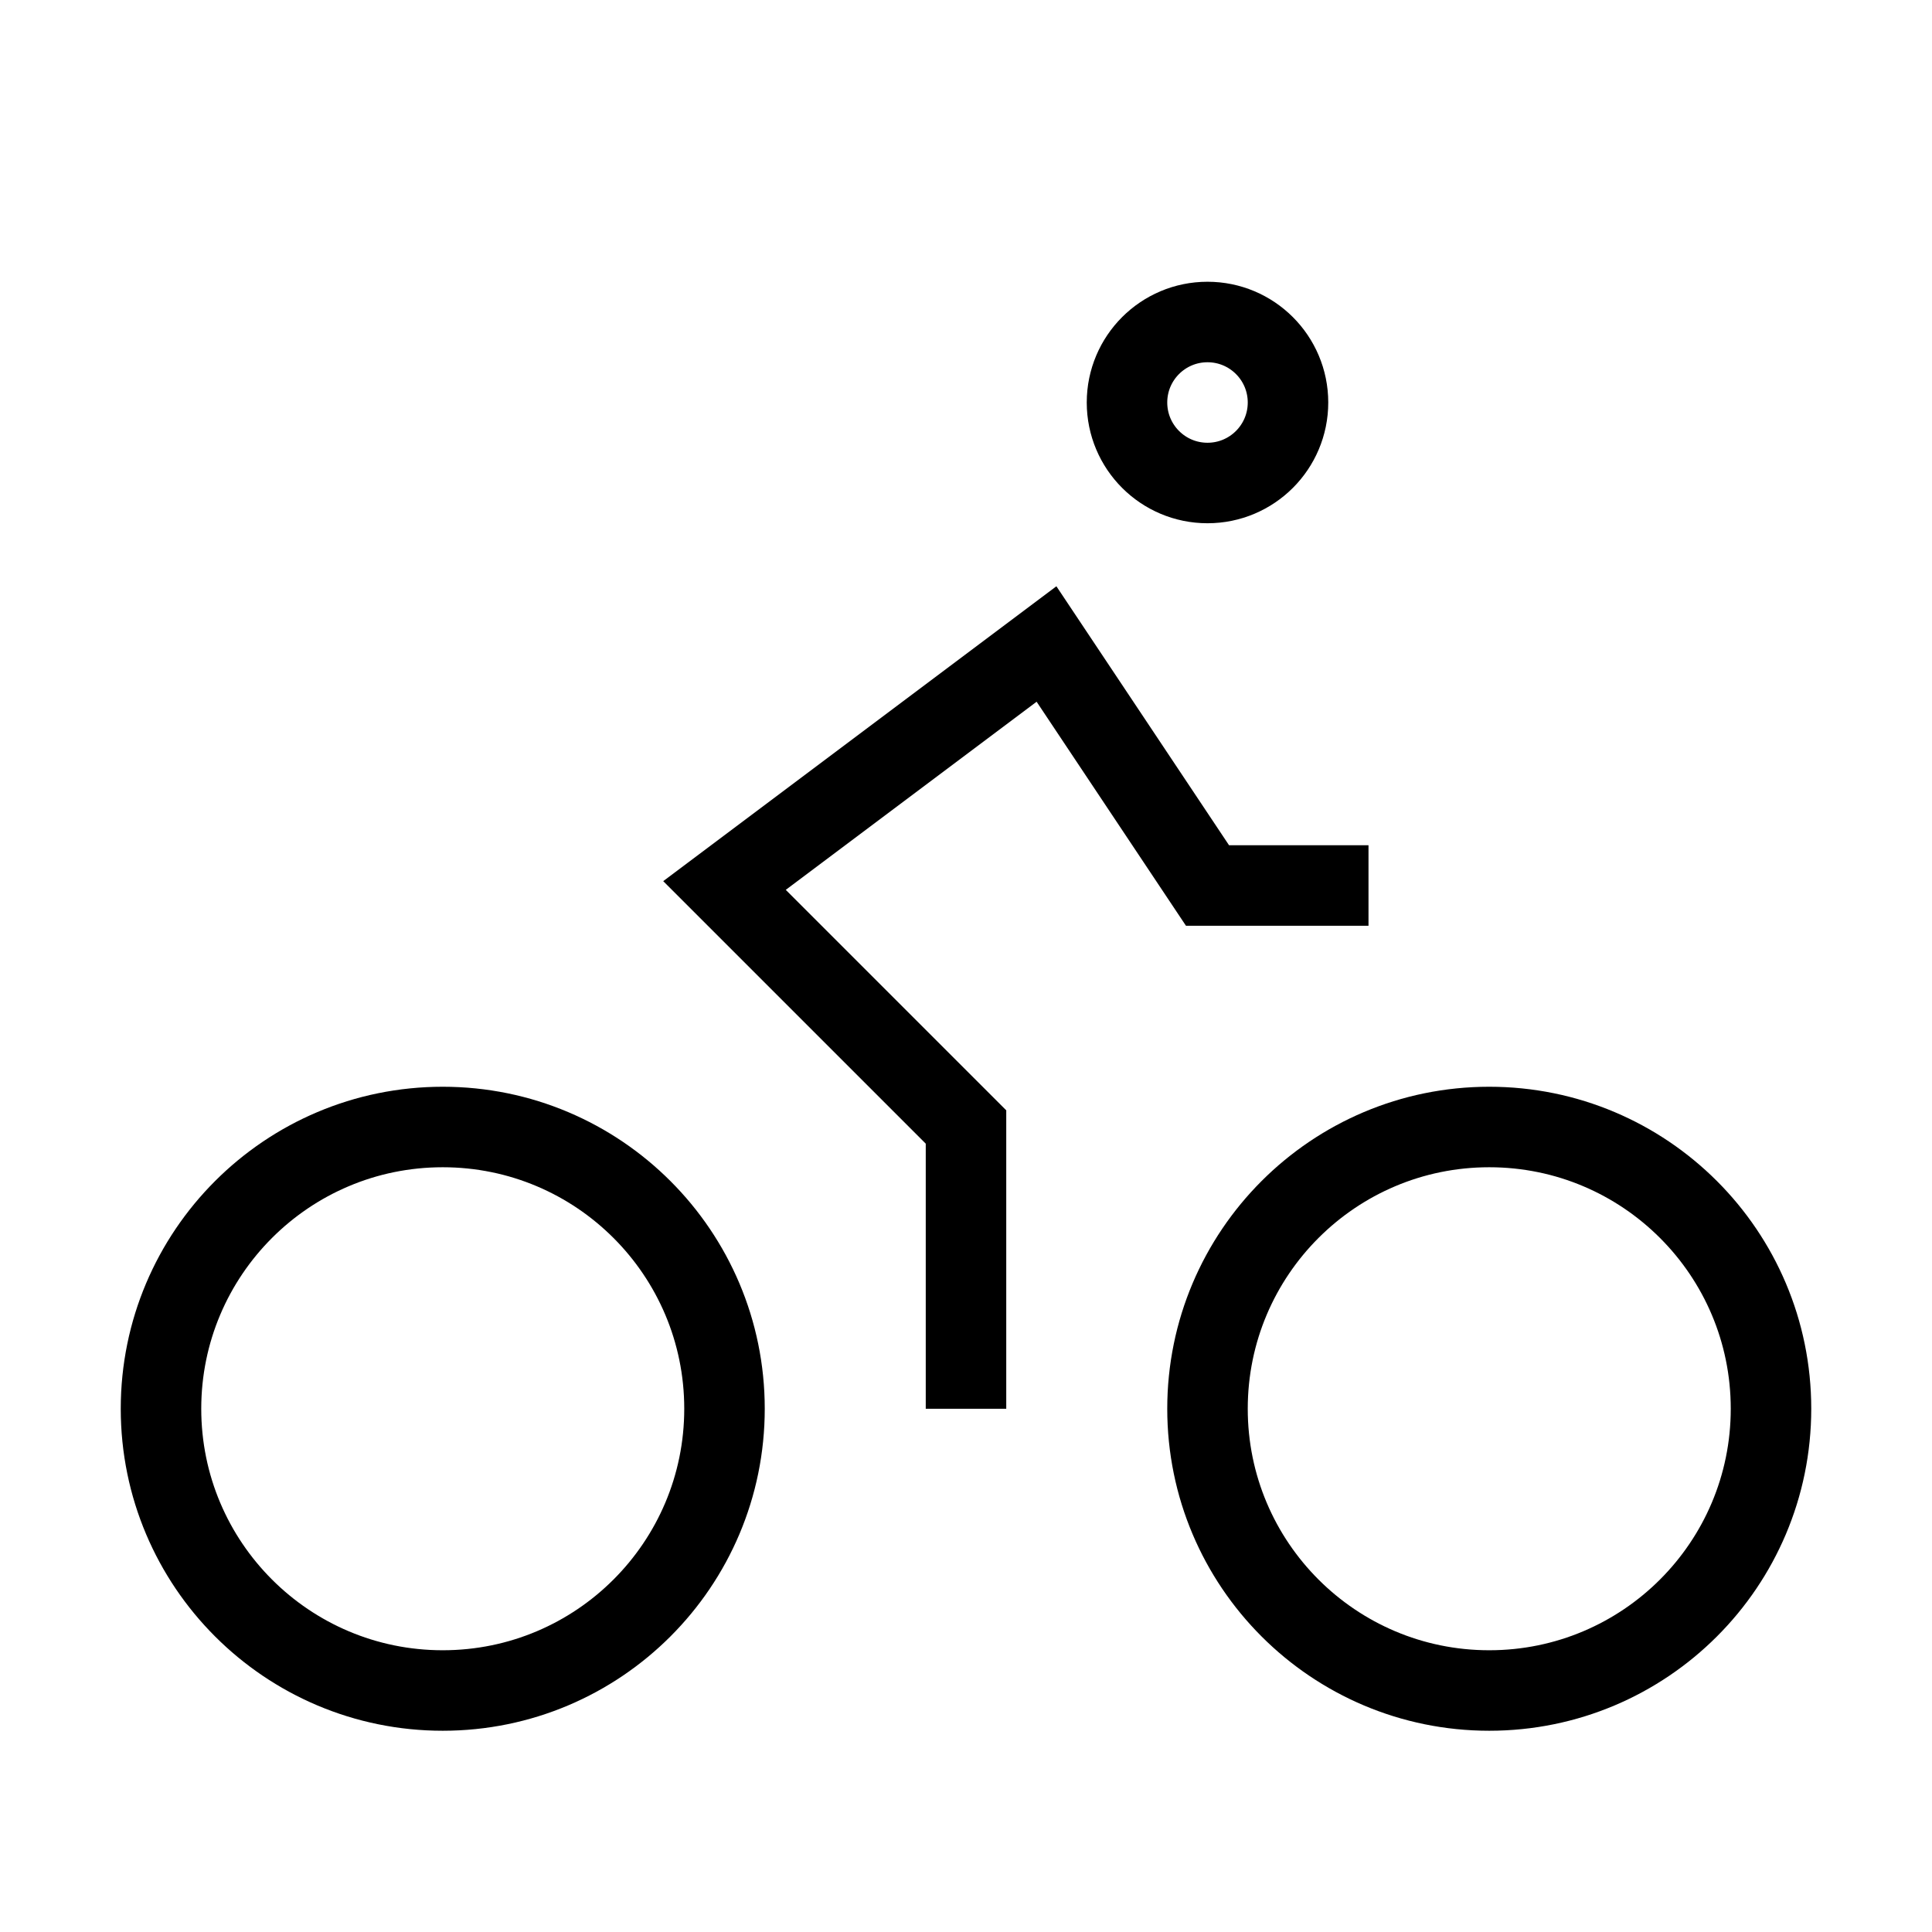
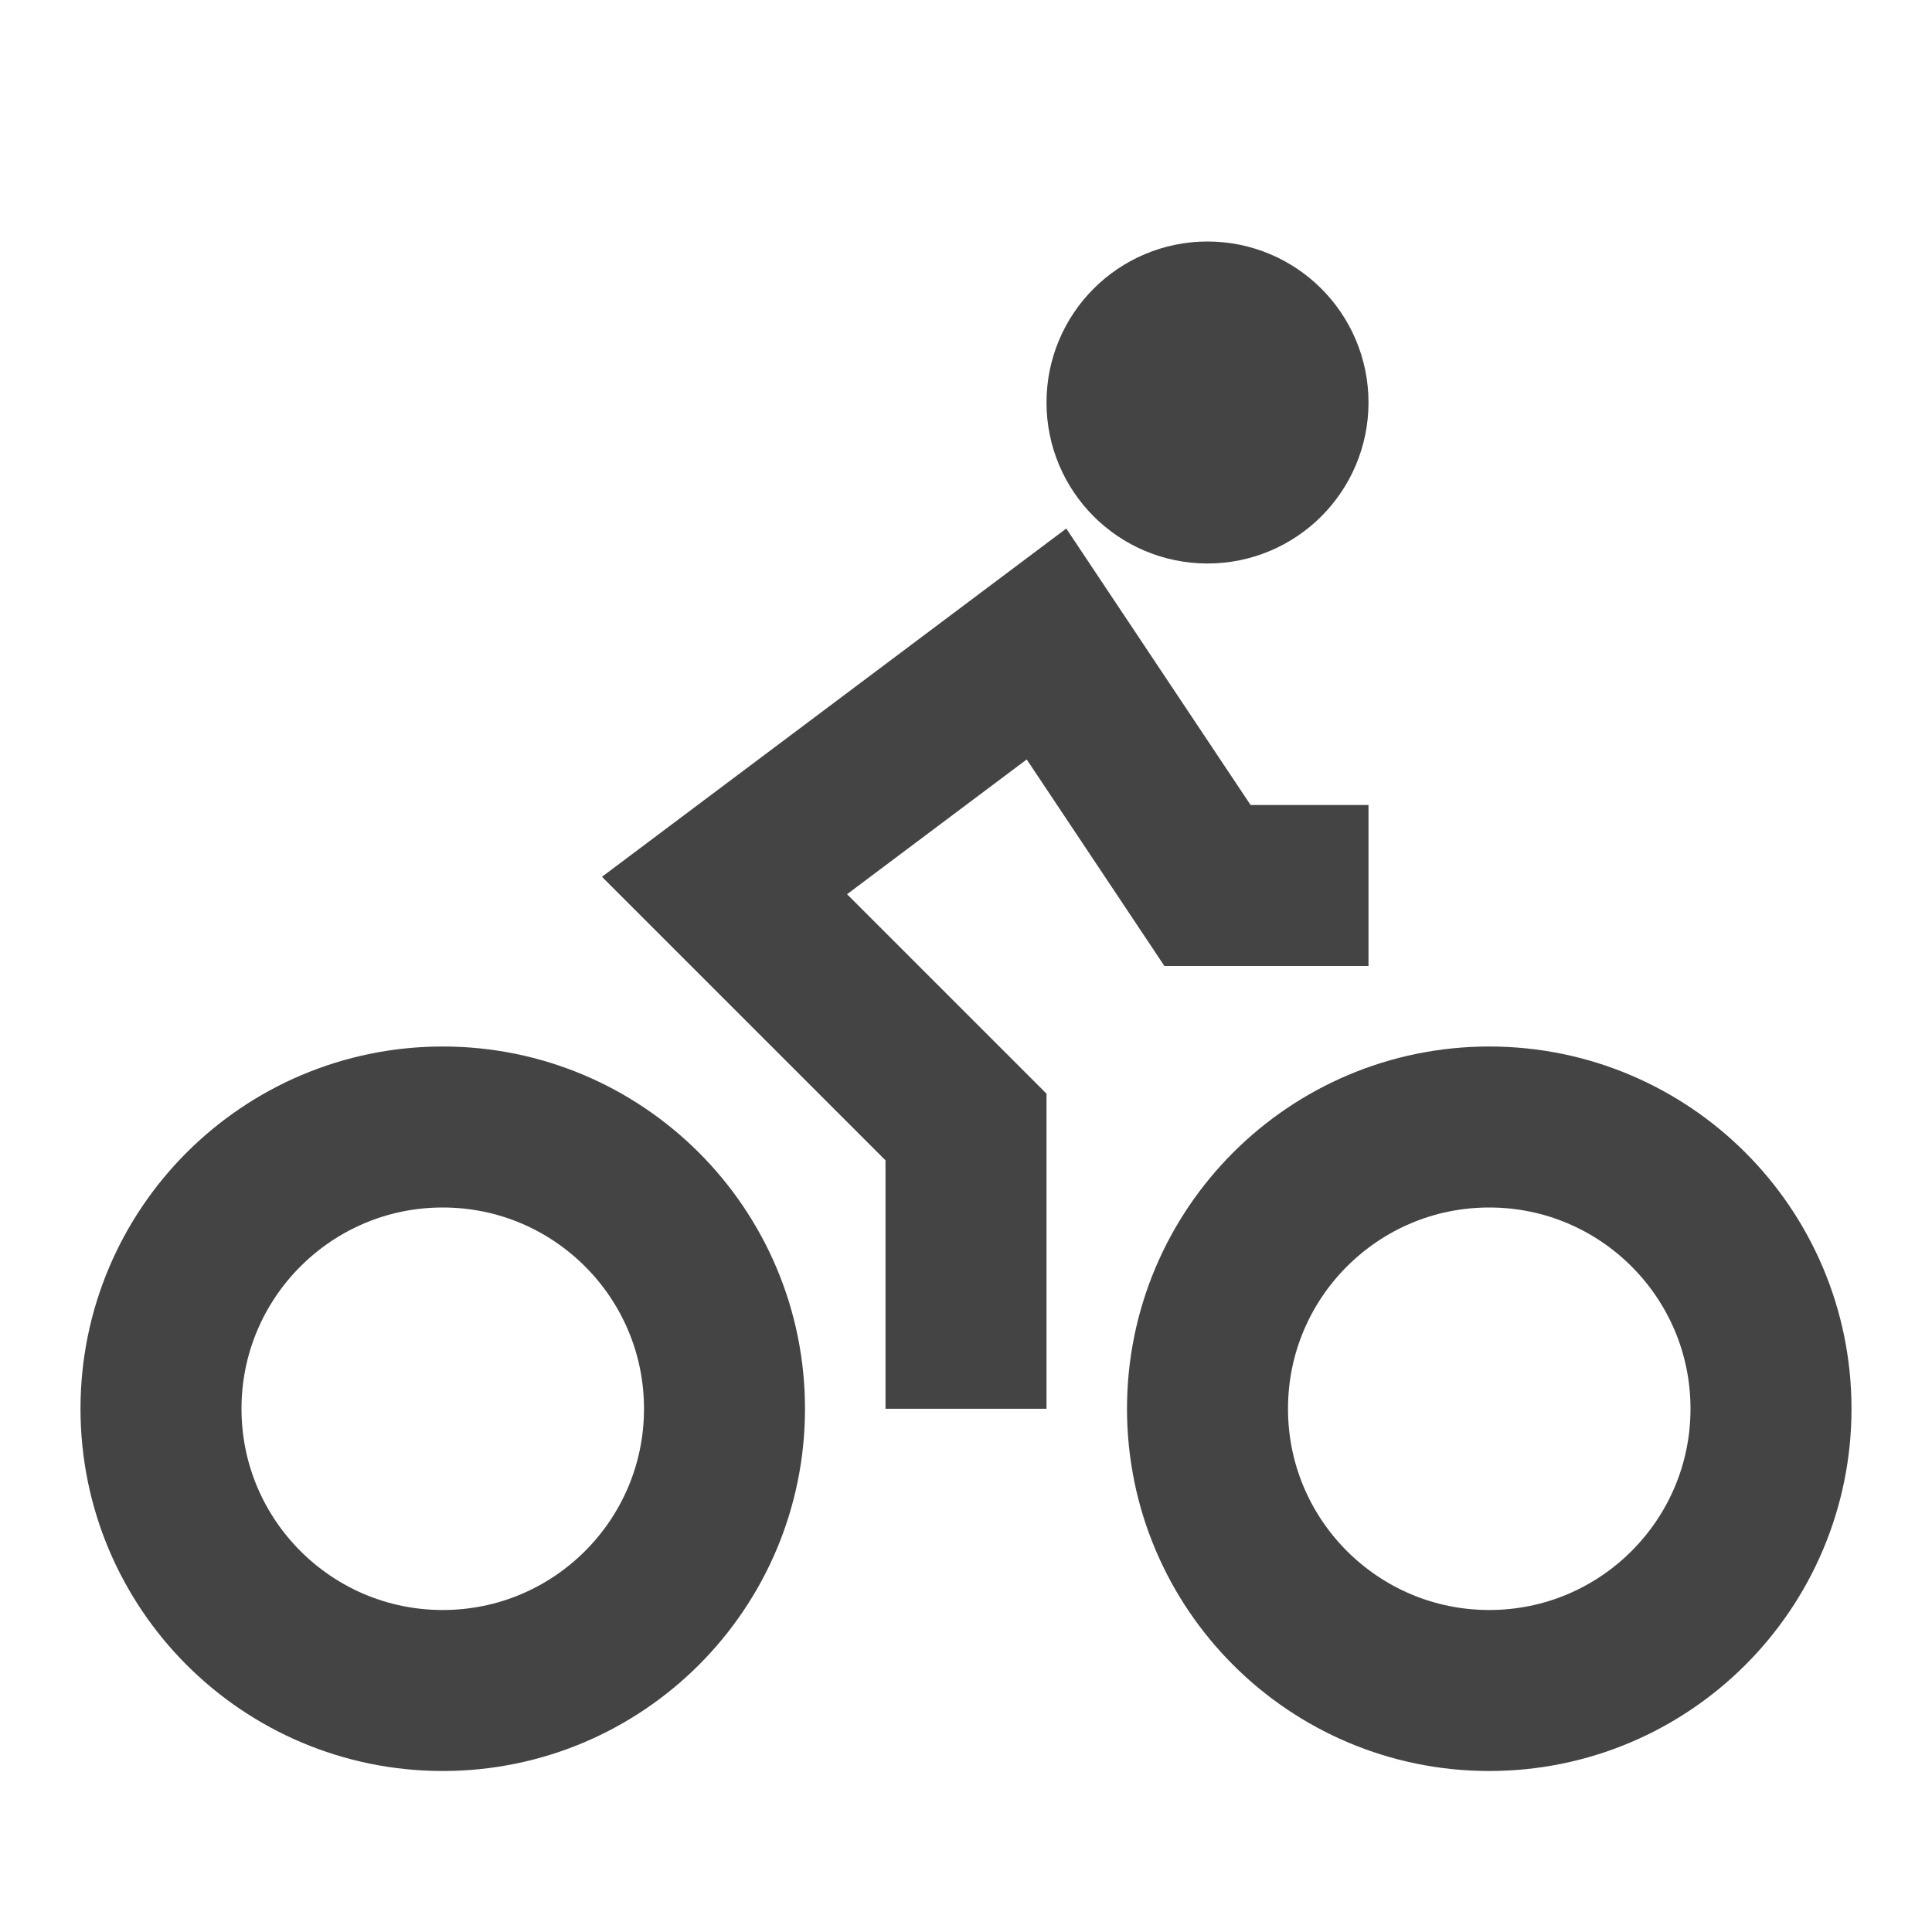
- <svg xmlns="http://www.w3.org/2000/svg" viewBox="0 0 24 24" fill="none" height="35px" width="35px" stroke="#000000" strokeWidth="2" strokeLinecap="round" strokeLinejoin="round">
+ <svg xmlns="http://www.w3.org/2000/svg" viewBox="0 0 24 24" fill="none" height="35px" width="35px" stroke="#444444" stroke-width="2" strokeLinecap="round" strokeLinejoin="round">
  <g id="SVGRepo_bgCarrier" strokeWidth="0" />
  <g id="SVGRepo_tracerCarrier" strokeLinecap="round" strokeLinejoin="round" />
  <g id="SVGRepo_iconCarrier">
    <circle cx="5.5" cy="17.5" r="3.5" />
    <circle cx="18.5" cy="17.5" r="3.5" />
    <path d="M15 6a1 1 0 100-2 1 1 0 000 2zm-3 11.5V14l-3-3 4-3 2 3h2" />
  </g>
</svg>
